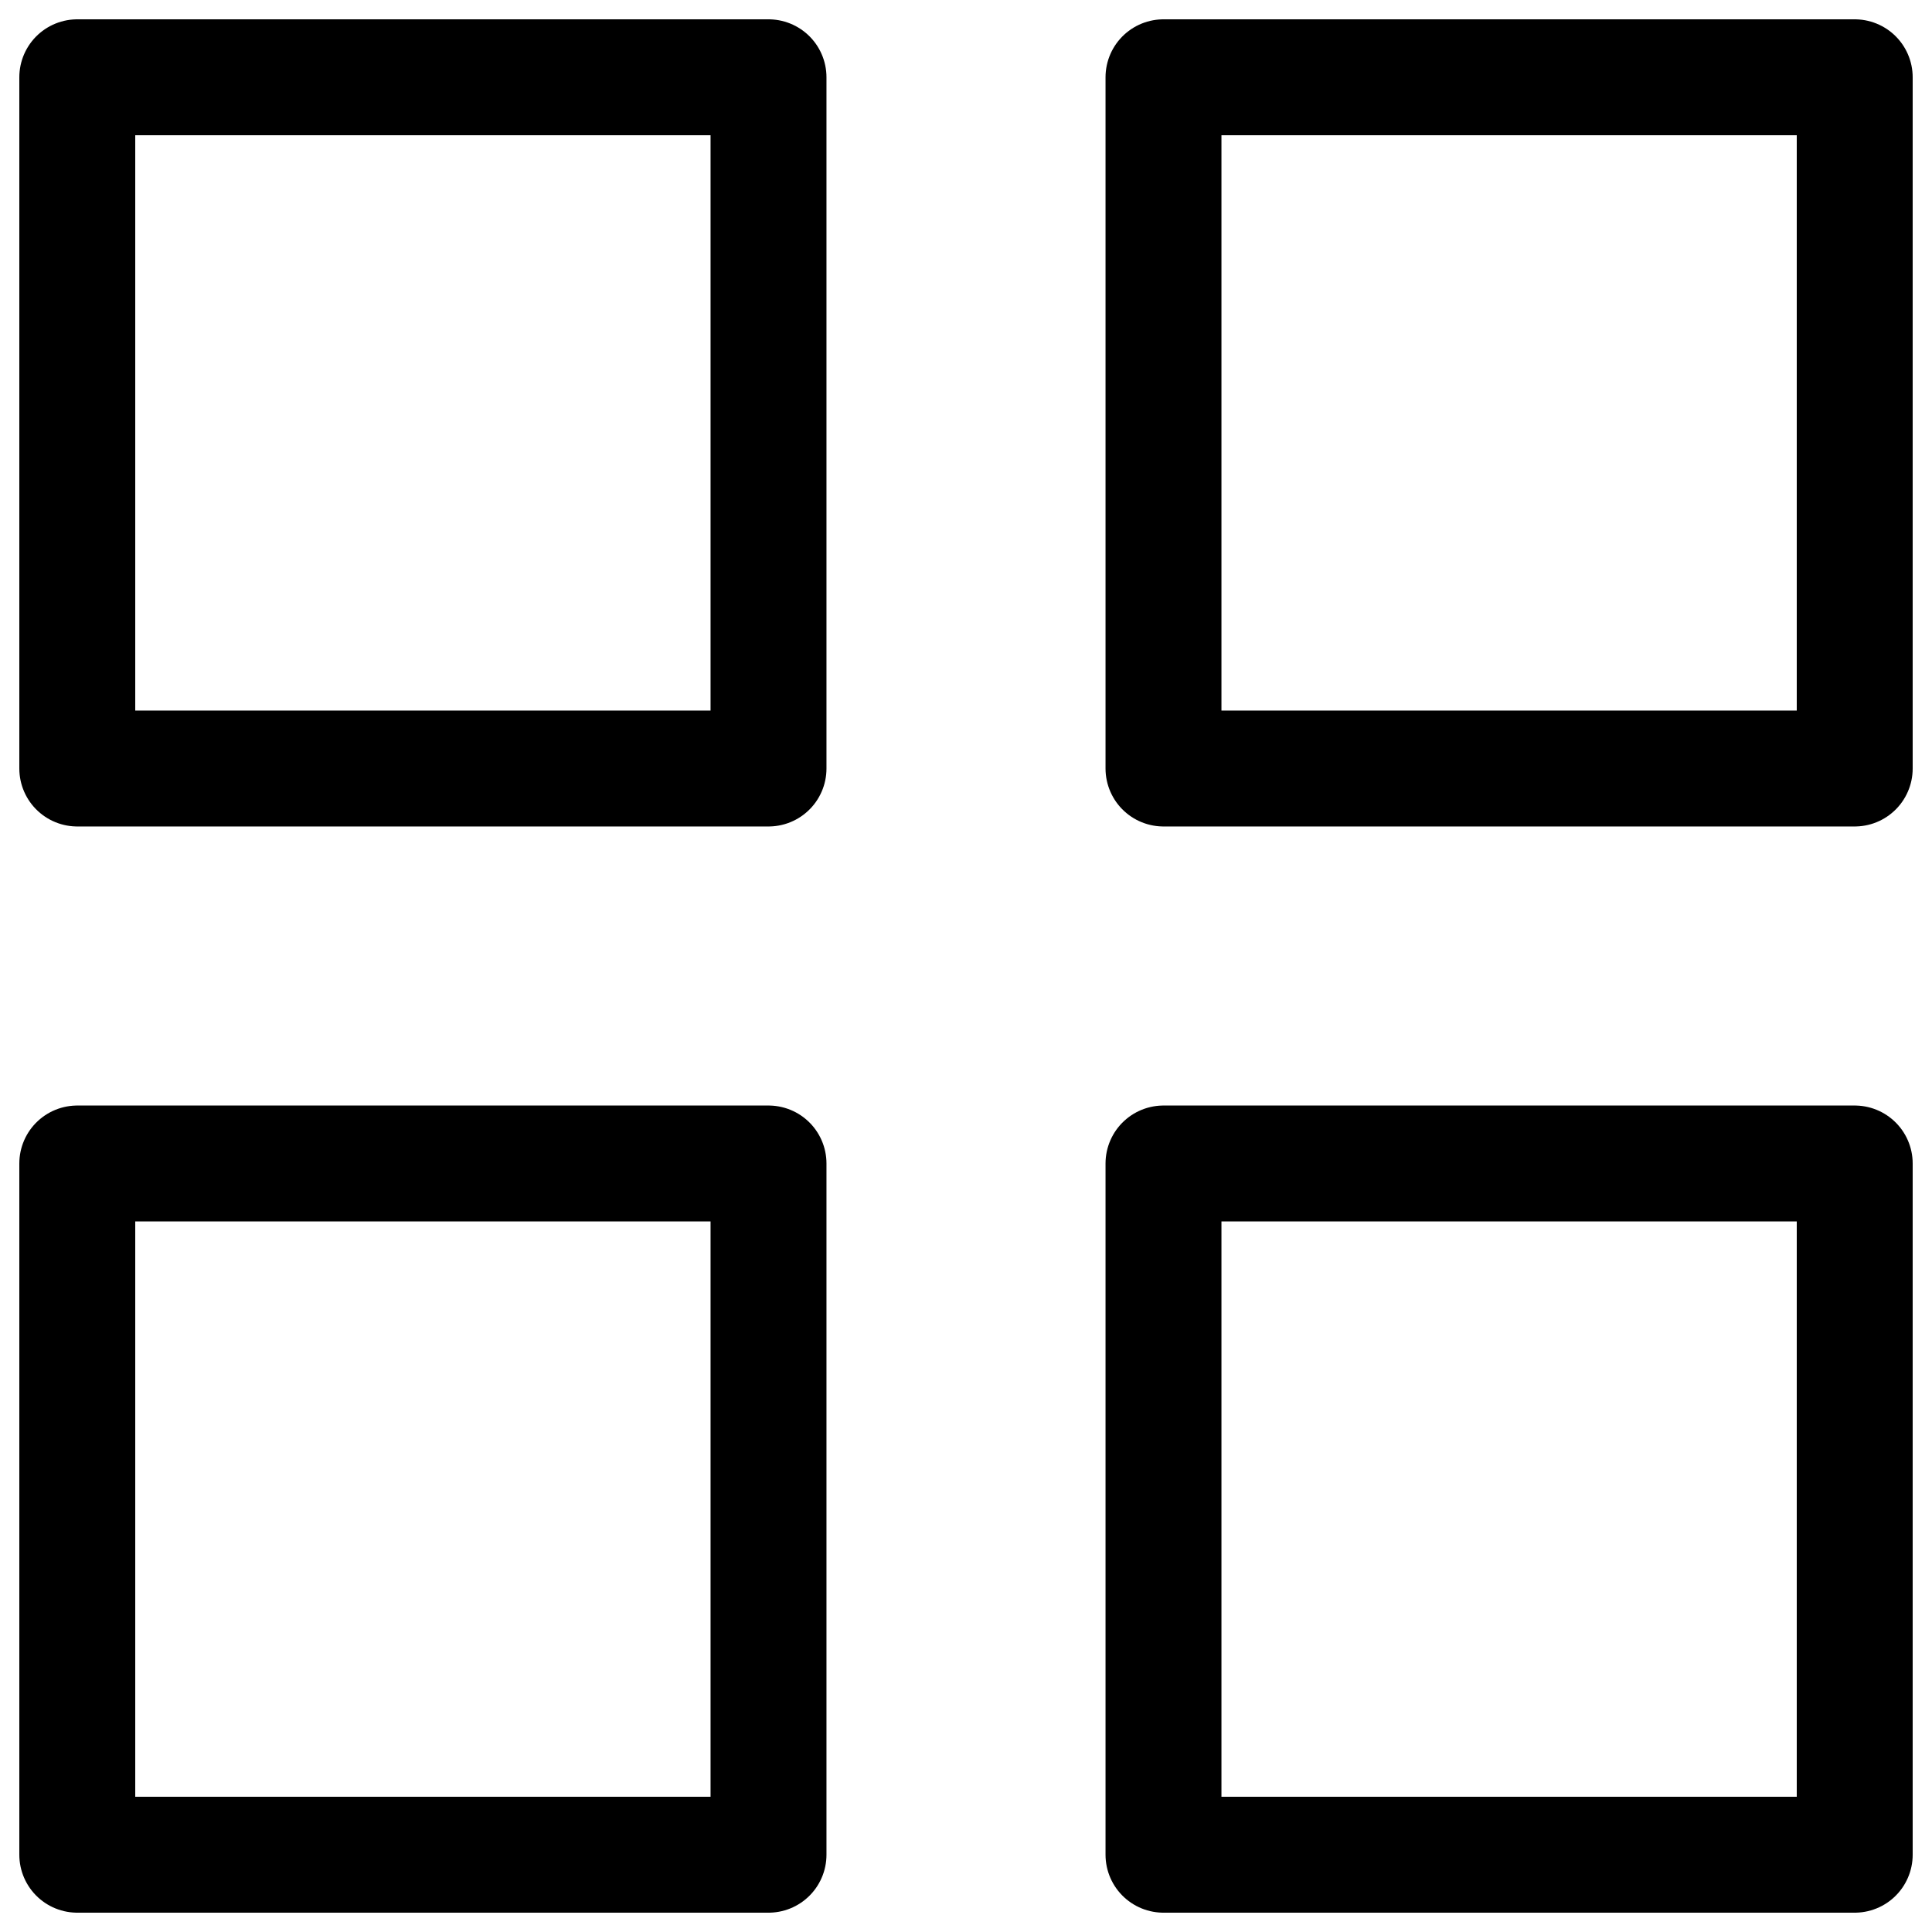
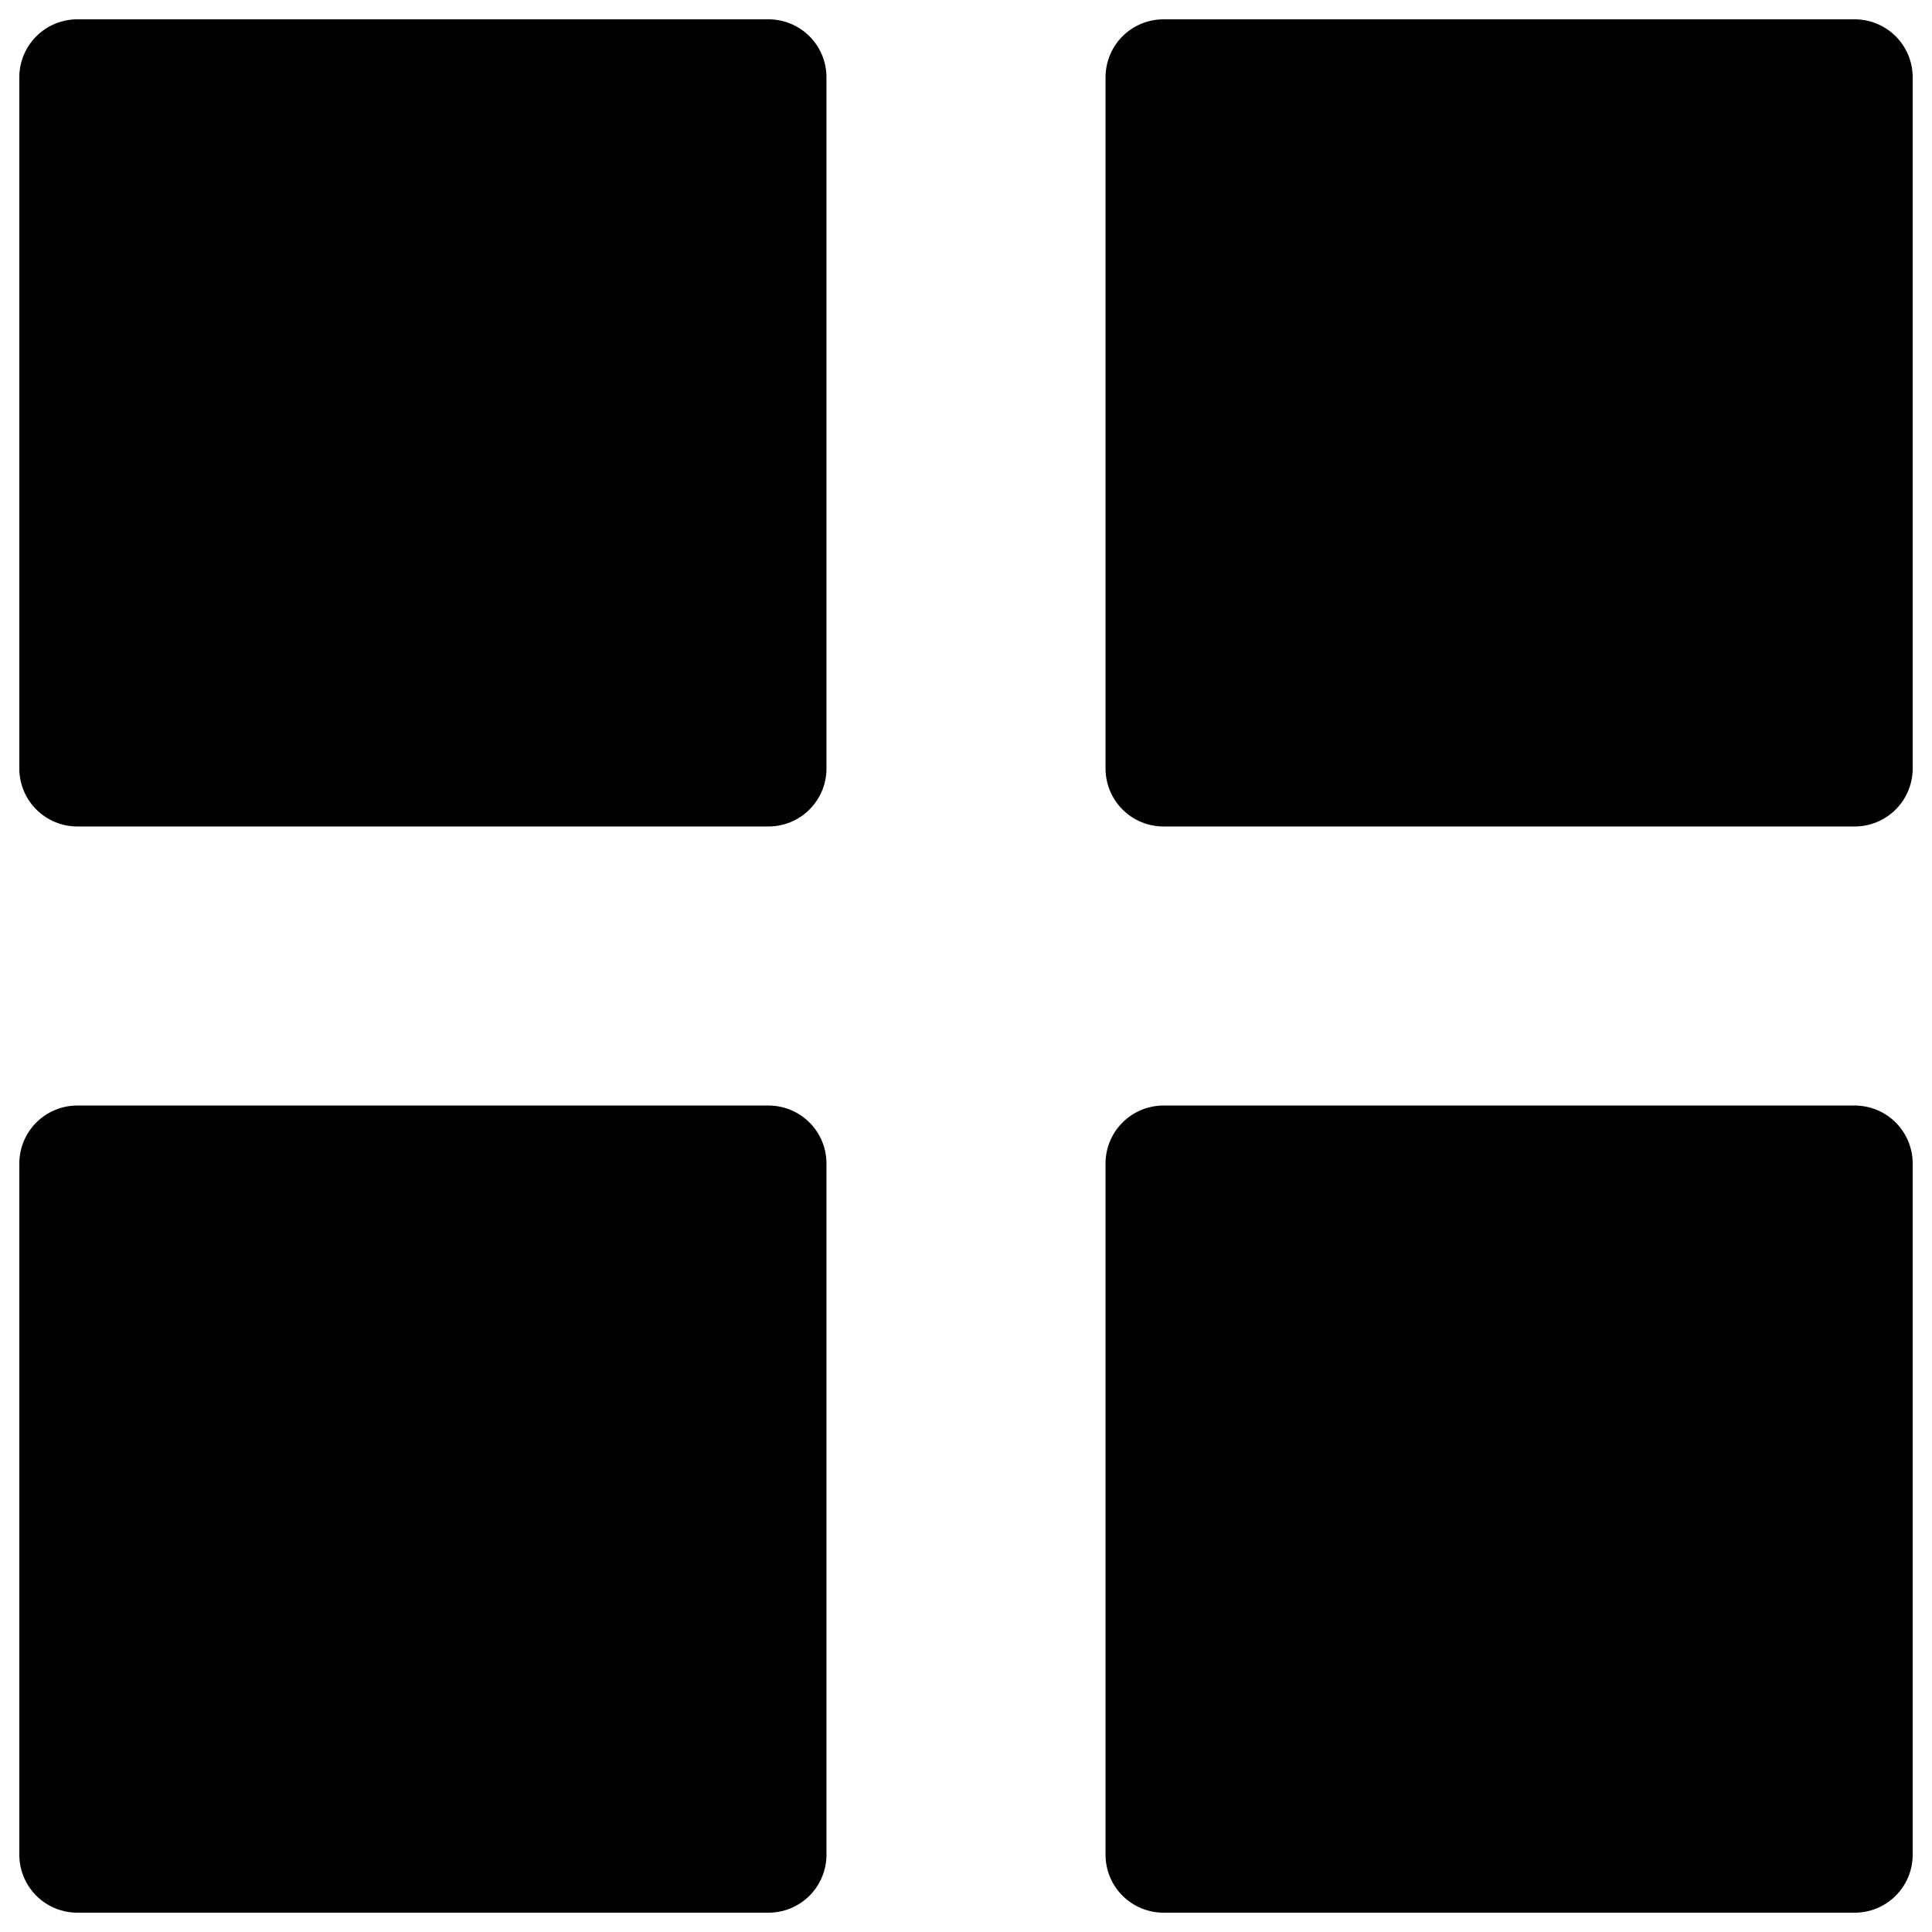
<svg xmlns="http://www.w3.org/2000/svg" width="100" height="100" viewBox="0 0 100 100">
  <defs>
    <clipPath id="clip-projects">
      <rect width="100" height="100" />
    </clipPath>
  </defs>
  <g id="projects" clip-path="url(#clip-projects)">
    <g id="Icon_feather-grid" data-name="Icon feather-grid" transform="translate(-0.5 -0.5)">
-       <path id="Pfad_62" data-name="Pfad 62" d="M4.5,4.5H40.278V40.278H4.5Z" fill="none" stroke="#000" stroke-linecap="round" stroke-linejoin="round" stroke-width="6" />
-       <path id="Pfad_63" data-name="Pfad 63" d="M21,4.5H56.778V40.278H21Z" transform="translate(39.722)" fill="none" stroke="#000" stroke-linecap="round" stroke-linejoin="round" stroke-width="6" />
-       <path id="Pfad_64" data-name="Pfad 64" d="M21,21H56.778V56.778H21Z" transform="translate(39.722 39.722)" fill="none" stroke="#000" stroke-linecap="round" stroke-linejoin="round" stroke-width="6" />
-       <path id="Pfad_65" data-name="Pfad 65" d="M4.5,21H40.278V56.778H4.5Z" transform="translate(0 39.722)" fill="none" stroke="#000" stroke-linecap="round" stroke-linejoin="round" stroke-width="6" />
+       <path id="Pfad_62" data-name="Pfad 62" d="M4.5,4.5H40.278V40.278H4.5Z" stroke="#000" stroke-linecap="round" stroke-linejoin="round" stroke-width="6" />
+       <path id="Pfad_63" data-name="Pfad 63" d="M21,4.5H56.778V40.278H21Z" transform="translate(39.722)" stroke="#000" stroke-linecap="round" stroke-linejoin="round" stroke-width="6" />
+       <path id="Pfad_64" data-name="Pfad 64" d="M21,21H56.778V56.778H21Z" transform="translate(39.722 39.722)" stroke="#000" stroke-linecap="round" stroke-linejoin="round" stroke-width="6" />
+       <path id="Pfad_65" data-name="Pfad 65" d="M4.5,21H40.278V56.778H4.5Z" transform="translate(0 39.722)" stroke="#000" stroke-linecap="round" stroke-linejoin="round" stroke-width="6" />
    </g>
  </g>
</svg>
